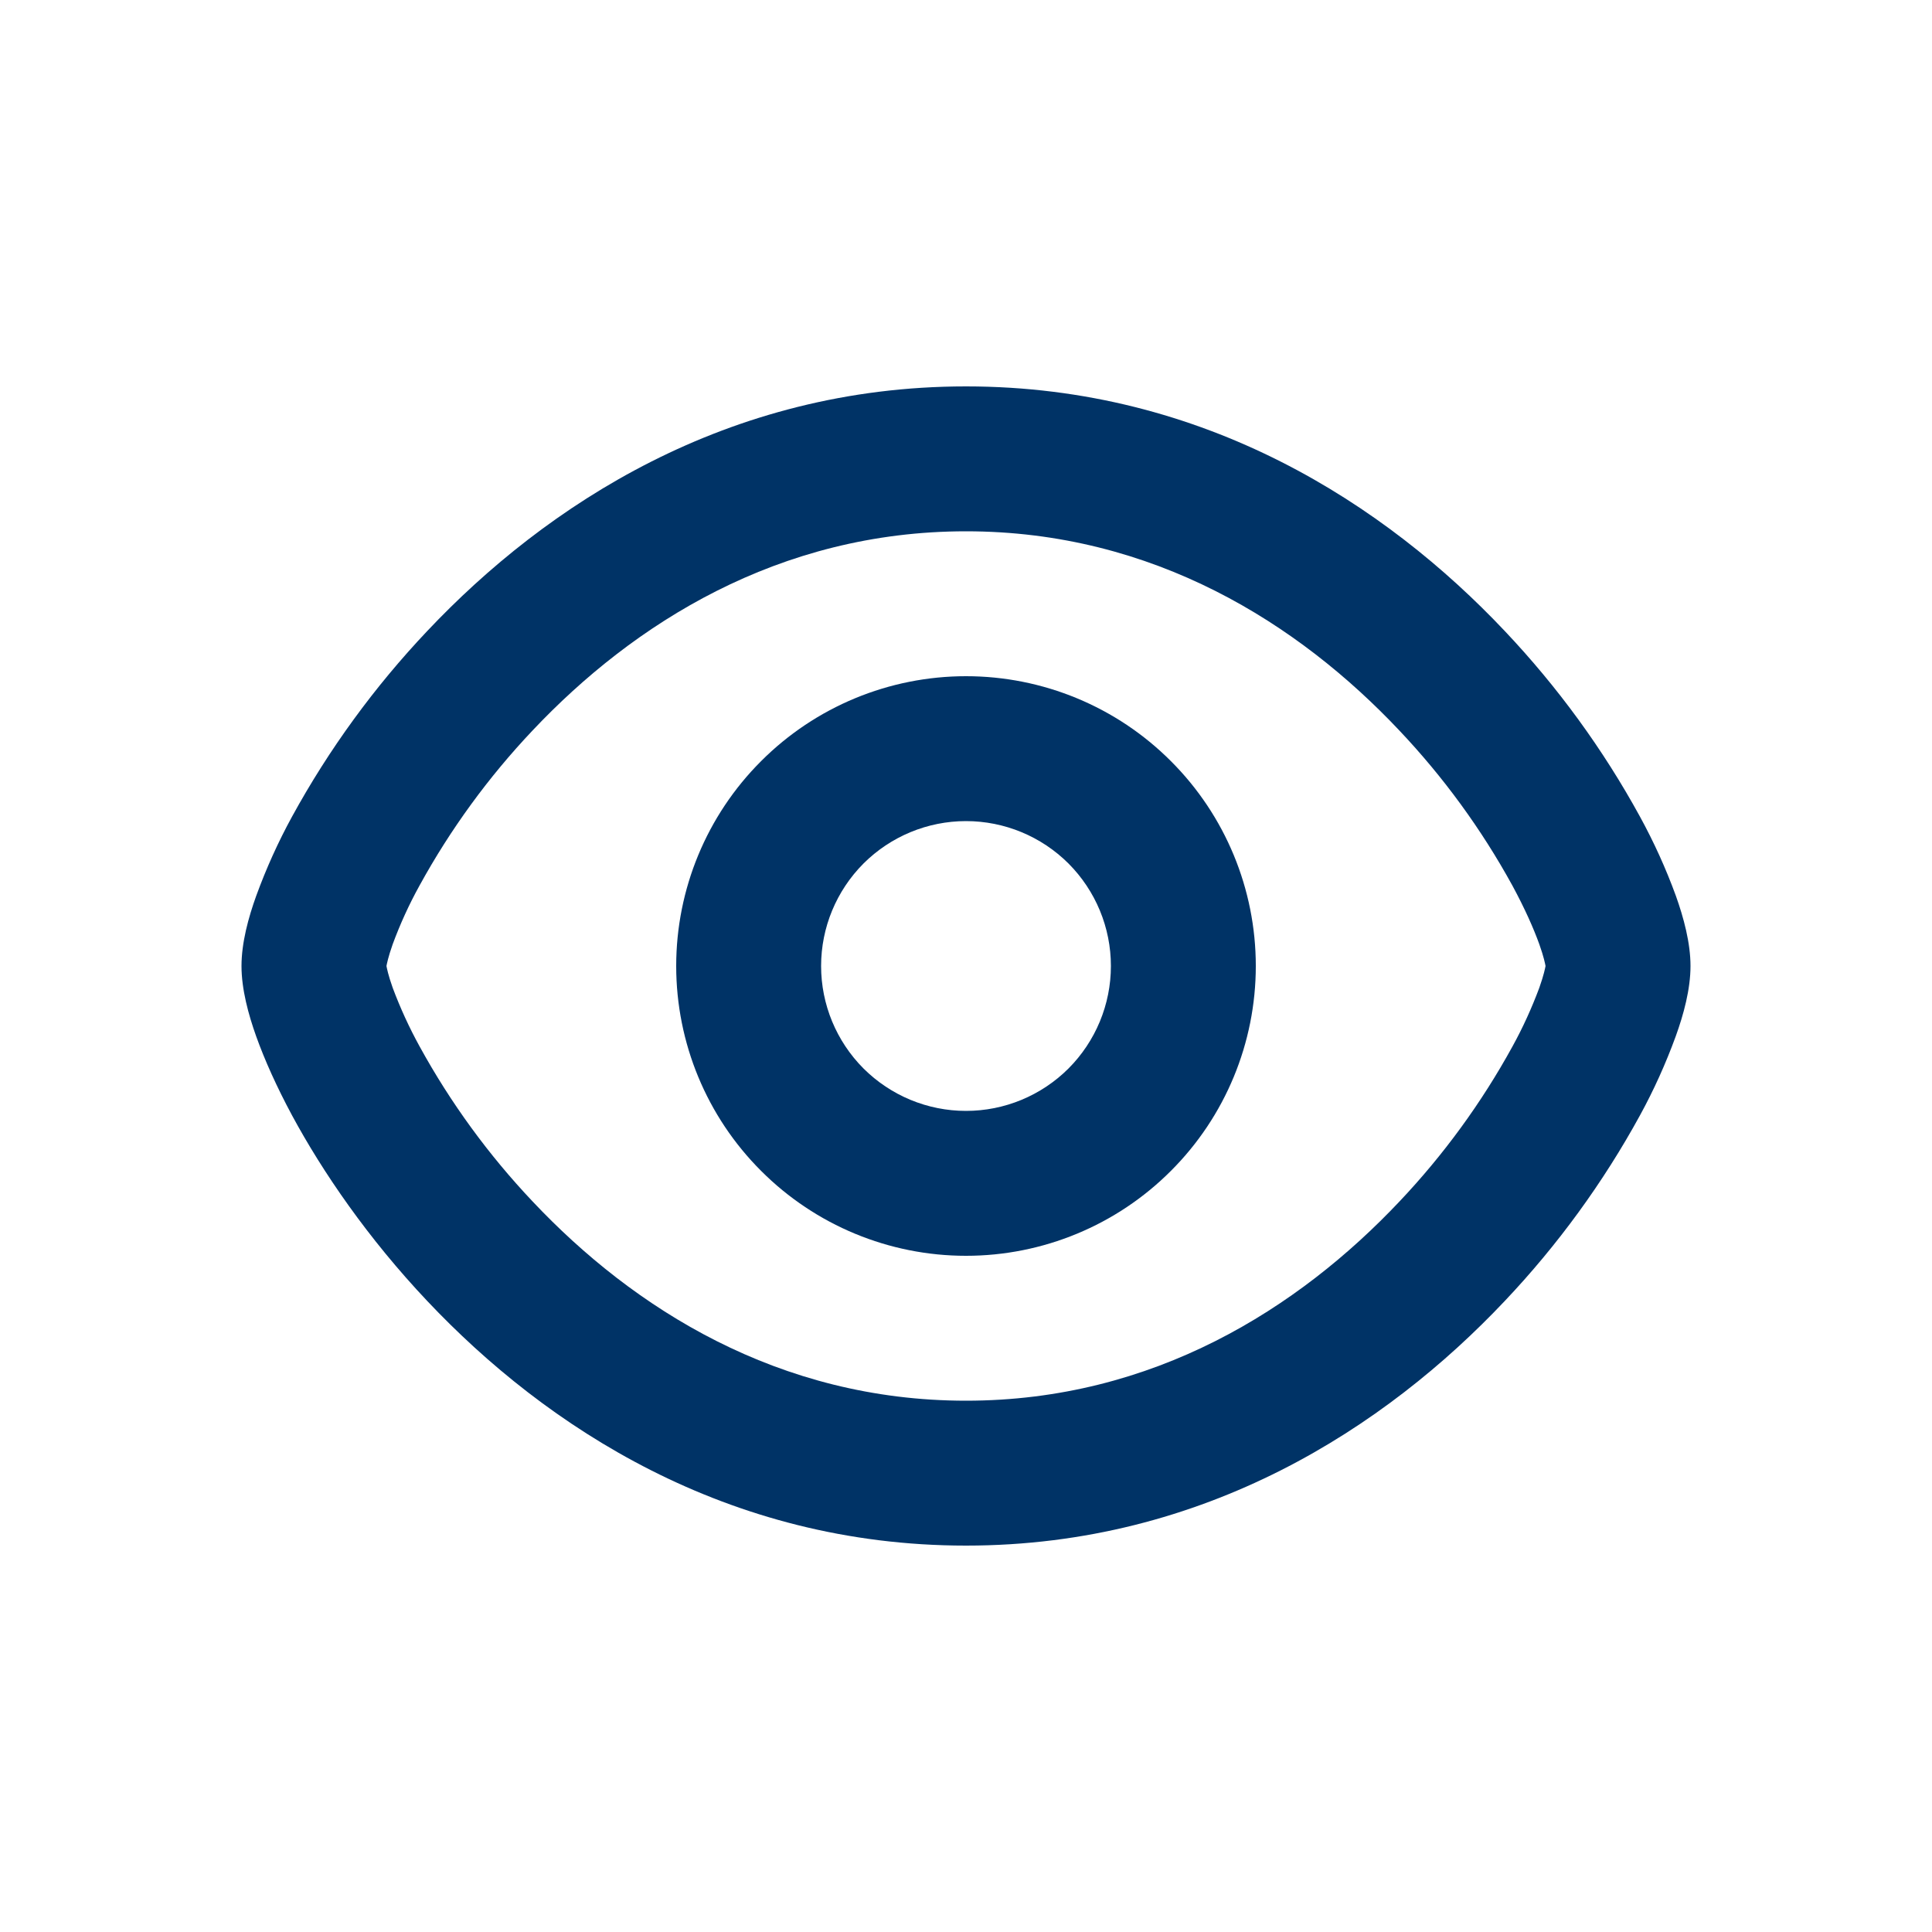
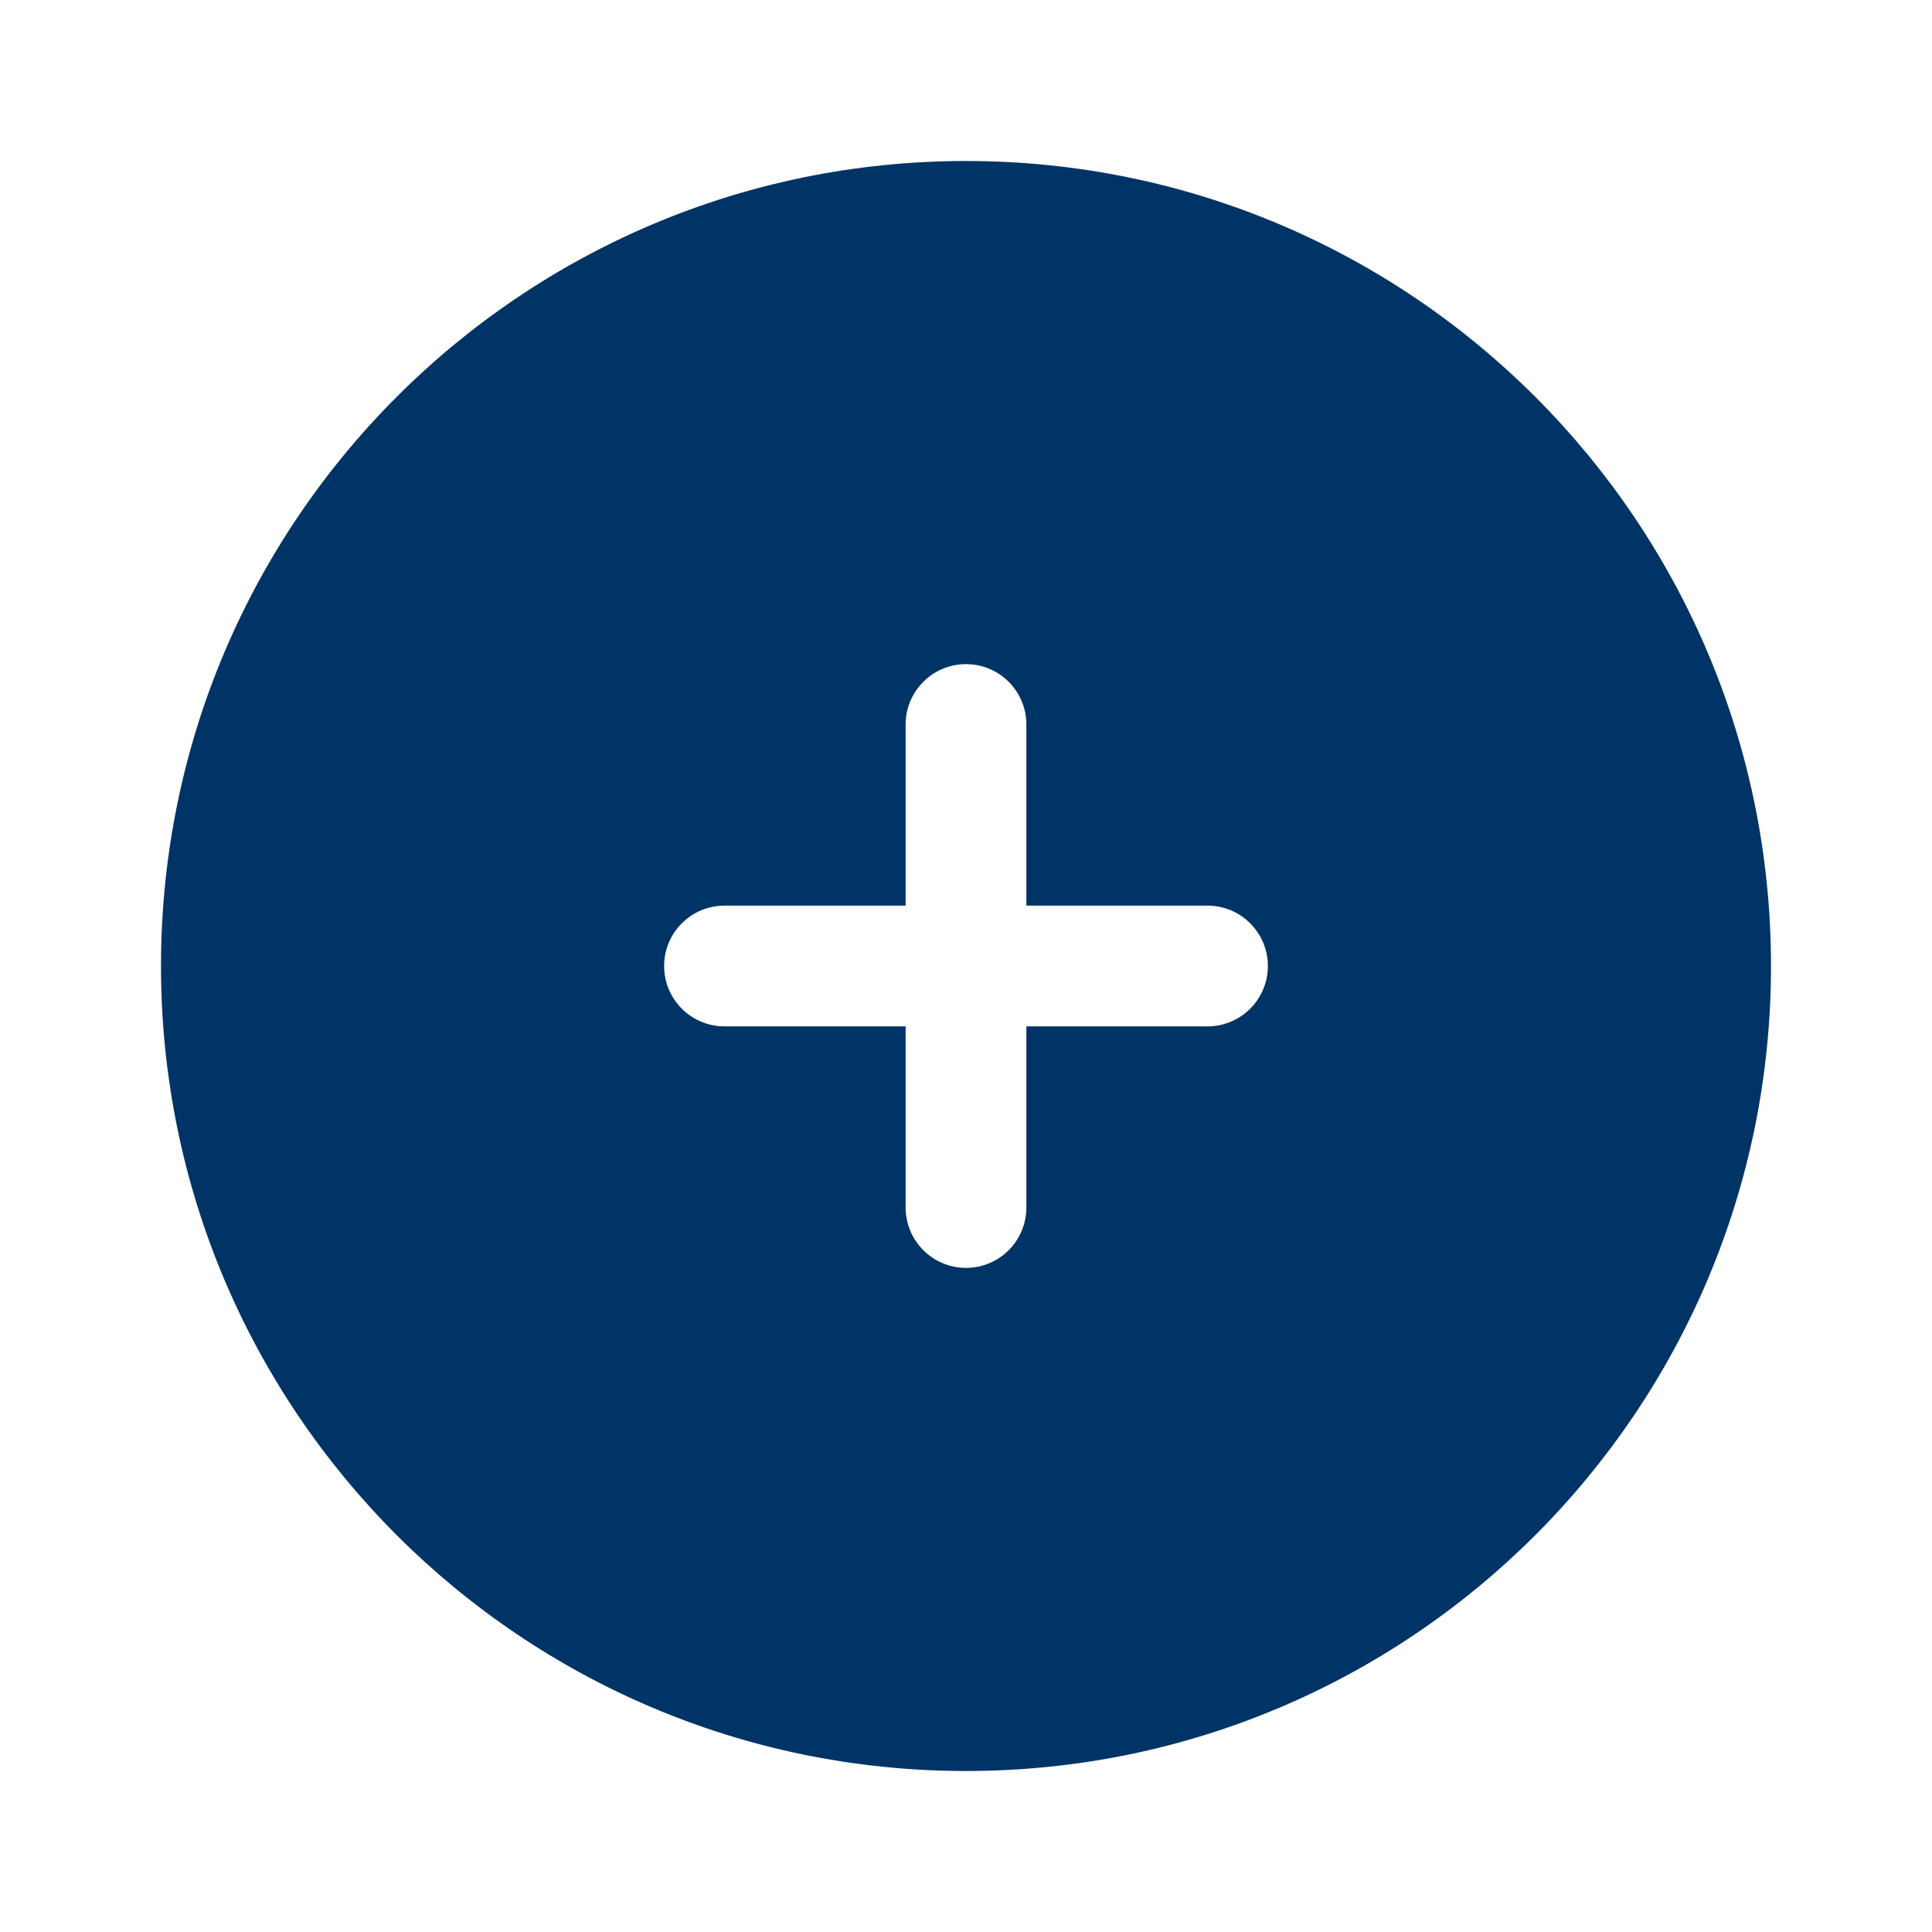
- <svg xmlns="http://www.w3.org/2000/svg" width="20" height="20" viewBox="0 0 20 20" fill="none">
-   <path fill-rule="evenodd" clip-rule="evenodd" d="M13 10C13 10.796 12.684 11.559 12.121 12.121C11.559 12.684 10.796 13 10 13C9.204 13 8.441 12.684 7.879 12.121C7.316 11.559 7 10.796 7 10C7 9.204 7.316 8.441 7.879 7.879C8.441 7.316 9.204 7 10 7C10.796 7 11.559 7.316 12.121 7.879C12.684 8.441 13 9.204 13 10ZM11.5 10C11.5 10.398 11.342 10.779 11.061 11.061C10.779 11.342 10.398 11.5 10 11.5C9.602 11.5 9.221 11.342 8.939 11.061C8.658 10.779 8.5 10.398 8.5 10C8.5 9.602 8.658 9.221 8.939 8.939C9.221 8.658 9.602 8.5 10 8.5C10.398 8.5 10.779 8.658 11.061 8.939C11.342 9.221 11.5 9.602 11.5 10Z" fill="#003366" />
-   <path fill-rule="evenodd" clip-rule="evenodd" d="M10 4C7.524 4 5.652 5.23 4.423 6.532C3.876 7.11 3.405 7.756 3.023 8.454C2.879 8.717 2.756 8.99 2.653 9.272C2.571 9.499 2.5 9.76 2.5 10C2.5 10.24 2.571 10.501 2.652 10.728C2.74 10.974 2.865 11.252 3.023 11.546C3.34 12.133 3.807 12.816 4.423 13.468C5.652 14.77 7.523 16 10 16C12.476 16 14.348 14.77 15.577 13.468C16.124 12.89 16.595 12.244 16.977 11.546C17.121 11.283 17.244 11.01 17.347 10.728C17.429 10.501 17.5 10.24 17.5 10C17.5 9.76 17.429 9.499 17.348 9.272C17.245 8.99 17.121 8.717 16.977 8.454C16.595 7.756 16.124 7.11 15.577 6.532C14.348 5.23 12.477 4 10 4ZM4.001 10.002V9.998C4.005 9.978 4.018 9.908 4.065 9.775C4.142 9.566 4.235 9.362 4.343 9.167C4.663 8.584 5.056 8.045 5.513 7.562C6.555 6.458 8.058 5.5 10 5.5C11.942 5.5 13.445 6.458 14.486 7.562C14.943 8.045 15.336 8.584 15.656 9.167C15.786 9.407 15.877 9.614 15.935 9.775C15.982 9.907 15.995 9.978 15.999 9.998V10.002C15.995 10.022 15.982 10.092 15.935 10.225C15.857 10.434 15.765 10.637 15.657 10.833C15.337 11.416 14.944 11.955 14.487 12.438C13.445 13.542 11.942 14.5 10 14.5C8.058 14.5 6.555 13.542 5.514 12.438C5.057 11.955 4.664 11.416 4.344 10.833C4.236 10.637 4.143 10.434 4.065 10.225C4.018 10.093 4.005 10.022 4.001 10.002Z" fill="#003366" />
+ <svg xmlns="http://www.w3.org/2000/svg" width="20px" height="20px" viewBox="0 0 24 24" fill="none" stroke="">
+   <g id="SVGRepo_bgCarrier" stroke-width="0" />
+   <g id="SVGRepo_tracerCarrier" stroke-linecap="round" stroke-linejoin="round" />
+   <g id="SVGRepo_iconCarrier">
+     <path fill-rule="evenodd" clip-rule="evenodd" d="M12 22C17.523 22 22 17.523 22 12C22 6.477 17.523 2 12 2C6.477 2 2 6.477 2 12C2 17.523 6.477 22 12 22ZM12.75 9C12.75 8.586 12.414 8.25 12 8.25C11.586 8.25 11.25 8.586 11.25 9L11.25 11.25H9C8.586 11.25 8.25 11.586 8.25 12C8.25 12.414 8.586 12.75 9 12.75H11.25V15C11.25 15.414 11.586 15.75 12 15.75C12.414 15.75 12.75 15.414 12.75 15L12.75 12.75H15C15.414 12.75 15.75 12.414 15.75 12C15.75 11.586 15.414 11.25 15 11.25H12.75V9Z" fill="#003466" />
+   </g>
</svg>
